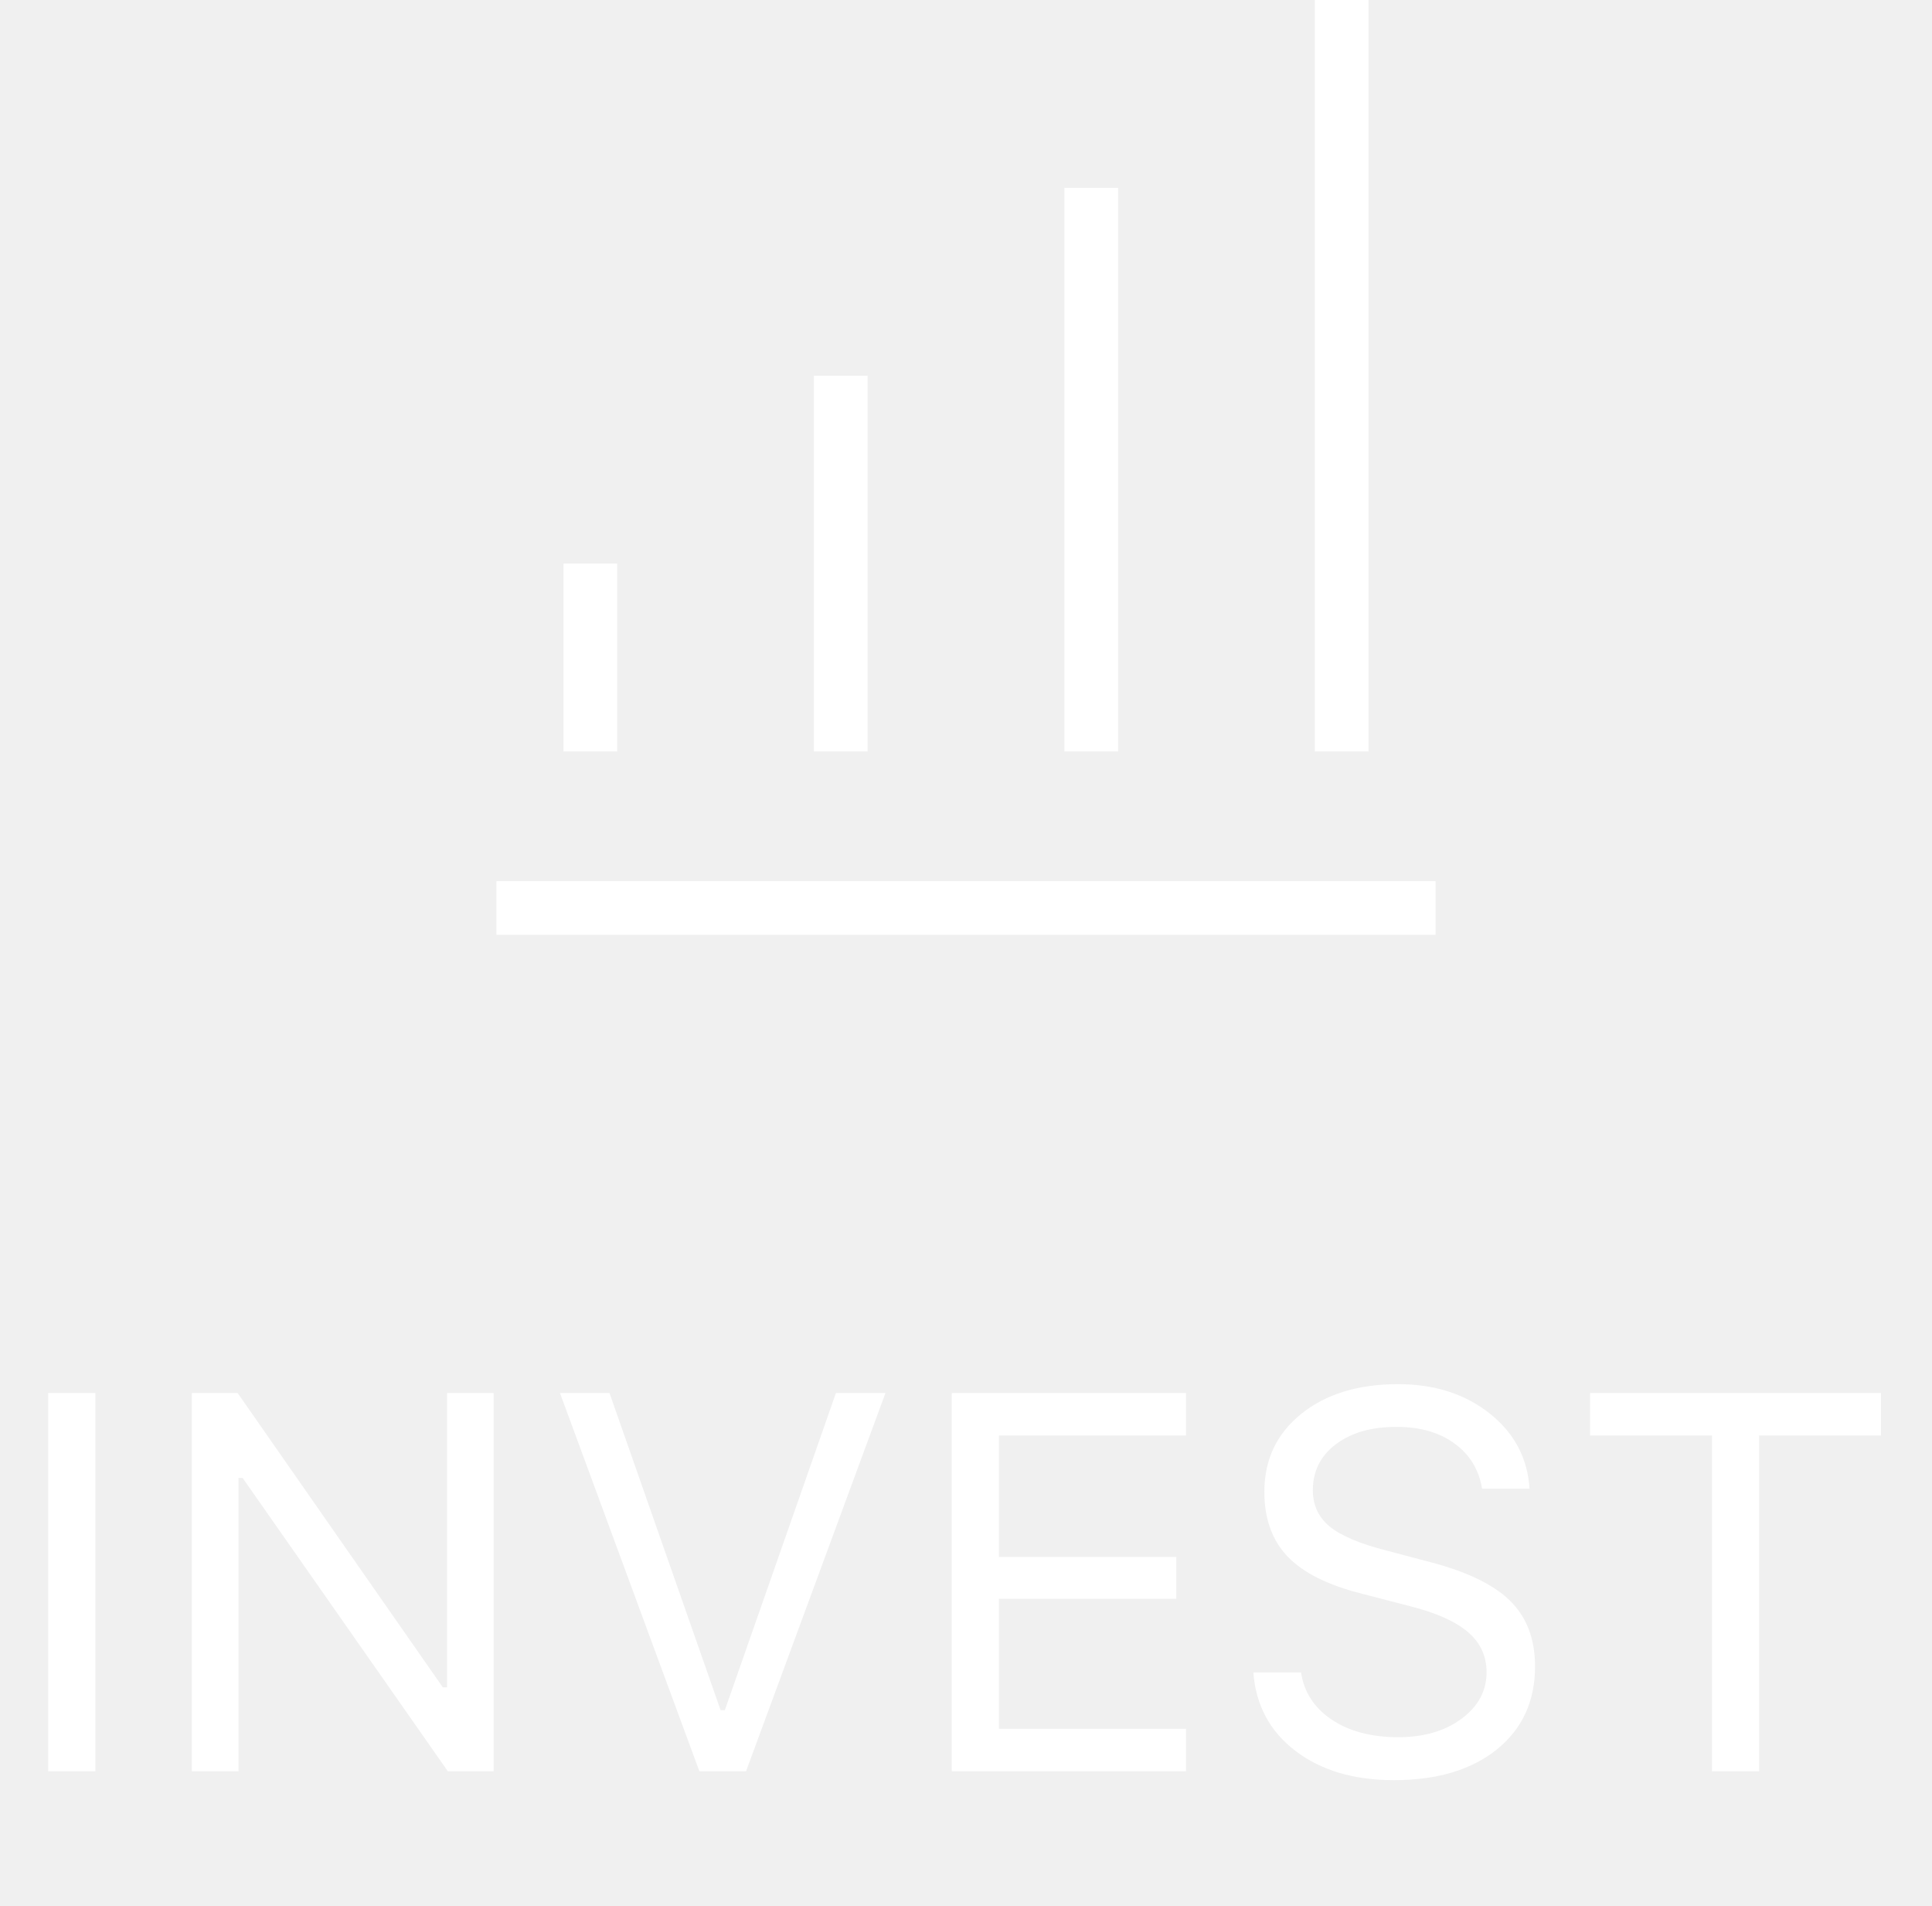
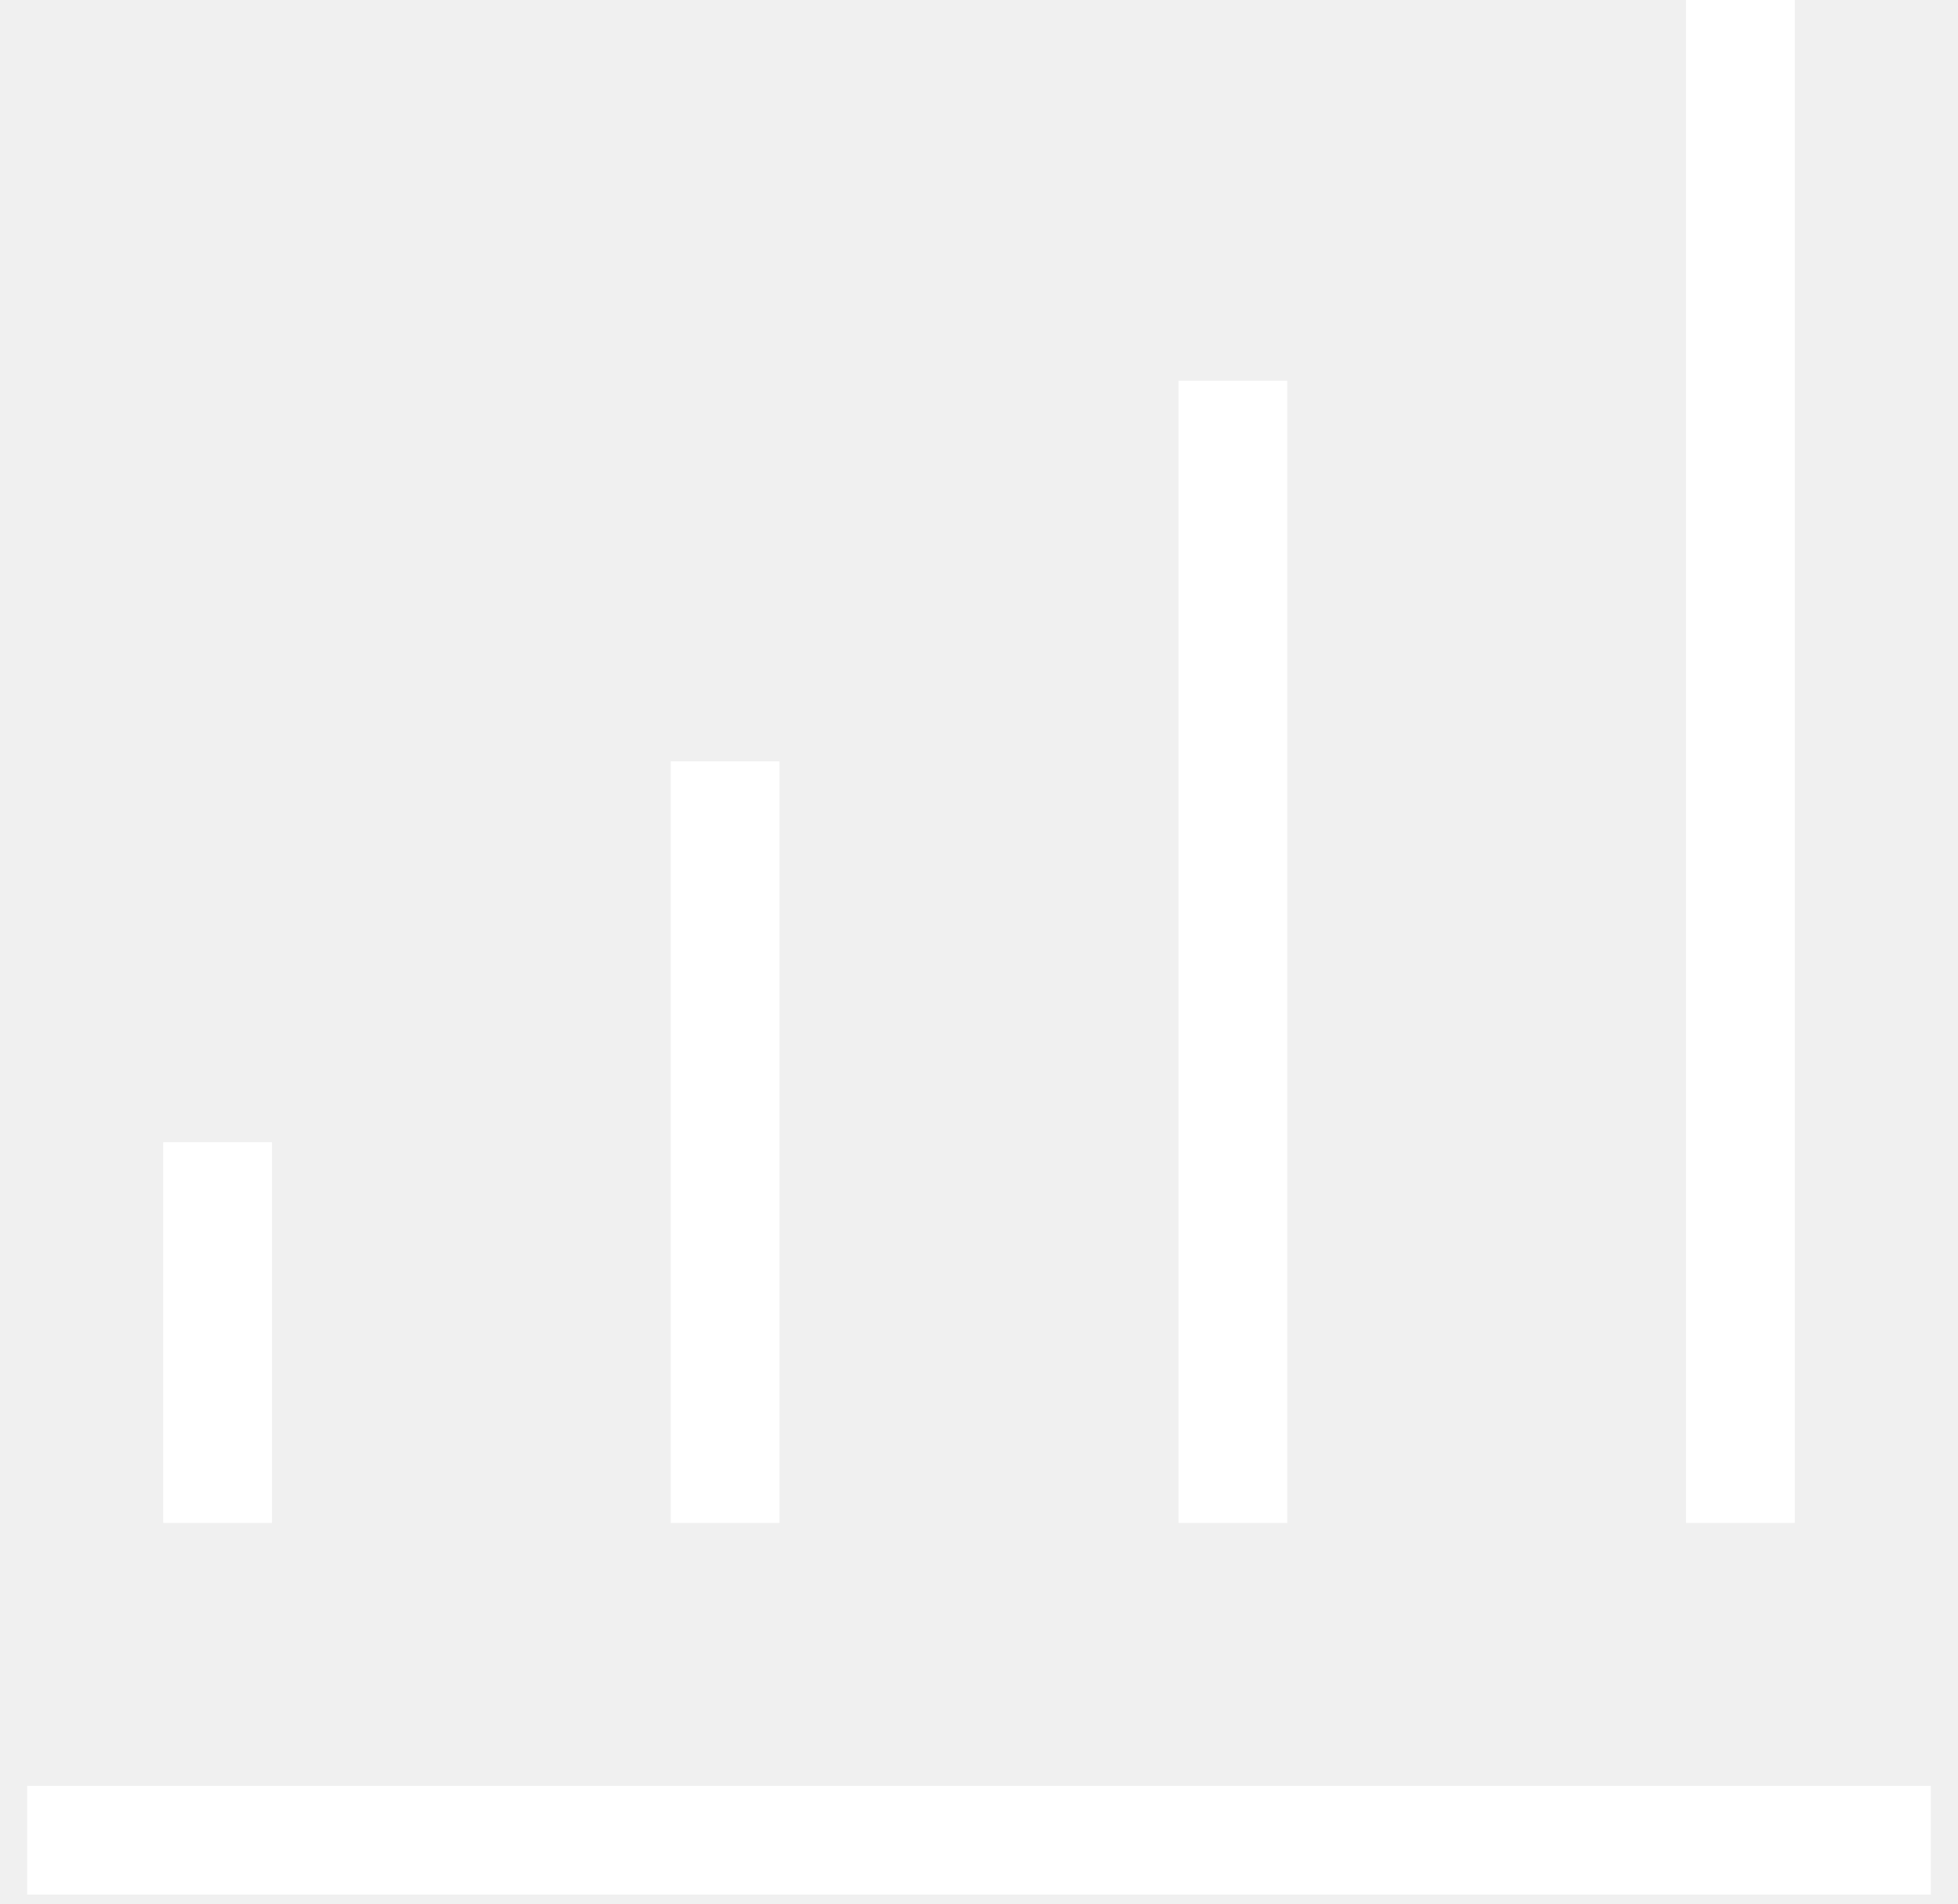
- <svg xmlns="http://www.w3.org/2000/svg" width="72" height="71" viewBox="0 0 72 71" fill="none">
-   <path d="M18.5 33.833H53.5M31.333 28V14M40.667 28V7M50 28V0M22 21V28" stroke="white" stroke-width="2" />
-   <path d="M3.555 66H1.797V51.908H3.555V66ZM8.887 66H7.148V51.908H8.857L16.504 62.875H16.66V51.908H18.398V66H16.689L9.043 55.072H8.887V66ZM27.803 66H26.064L20.869 51.908H22.715L26.855 63.725H27.012L31.152 51.908H32.998L27.803 66ZM44.199 64.418V66H35.469V51.908H44.199V53.49H37.227V58.012H43.838V59.574H37.227V64.418H44.199ZM46.709 62.318H48.486C48.597 63.054 48.978 63.64 49.629 64.076C50.28 64.512 51.107 64.731 52.109 64.731C53.06 64.731 53.844 64.503 54.463 64.047C55.088 63.585 55.4 63.005 55.4 62.309C55.4 61.71 55.172 61.215 54.717 60.824C54.261 60.427 53.548 60.105 52.578 59.857L50.772 59.389C49.495 59.07 48.568 58.607 47.988 58.002C47.409 57.397 47.119 56.592 47.119 55.59C47.119 54.392 47.575 53.425 48.486 52.69C49.404 51.947 50.609 51.576 52.1 51.576C53.46 51.576 54.6 51.941 55.518 52.67C56.435 53.399 56.93 54.333 57.002 55.473H55.234C55.111 54.75 54.766 54.187 54.199 53.783C53.639 53.373 52.92 53.168 52.041 53.168C51.103 53.168 50.348 53.386 49.775 53.822C49.209 54.252 48.926 54.822 48.926 55.531C48.926 56.085 49.134 56.534 49.551 56.879C49.974 57.224 50.671 57.52 51.641 57.768L53.115 58.158C54.574 58.523 55.618 59.011 56.25 59.623C56.888 60.235 57.207 61.059 57.207 62.094C57.207 63.389 56.732 64.421 55.781 65.189C54.831 65.951 53.551 66.332 51.943 66.332C50.453 66.332 49.228 65.967 48.272 65.238C47.321 64.509 46.8 63.536 46.709 62.318ZM65.557 66H63.799V53.49H59.258V51.908H70.098V53.49H65.557V66Z" fill="white" />
+ <svg xmlns="http://www.w3.org/2000/svg" width="36" height="35" viewBox="0 0 36 35" fill="none">
+   <path d="M0.5 33.833H35.5M13.333 28V14M22.667 28V7M32 28V0M4 21V28" stroke="white" stroke-width="2" />
</svg>
